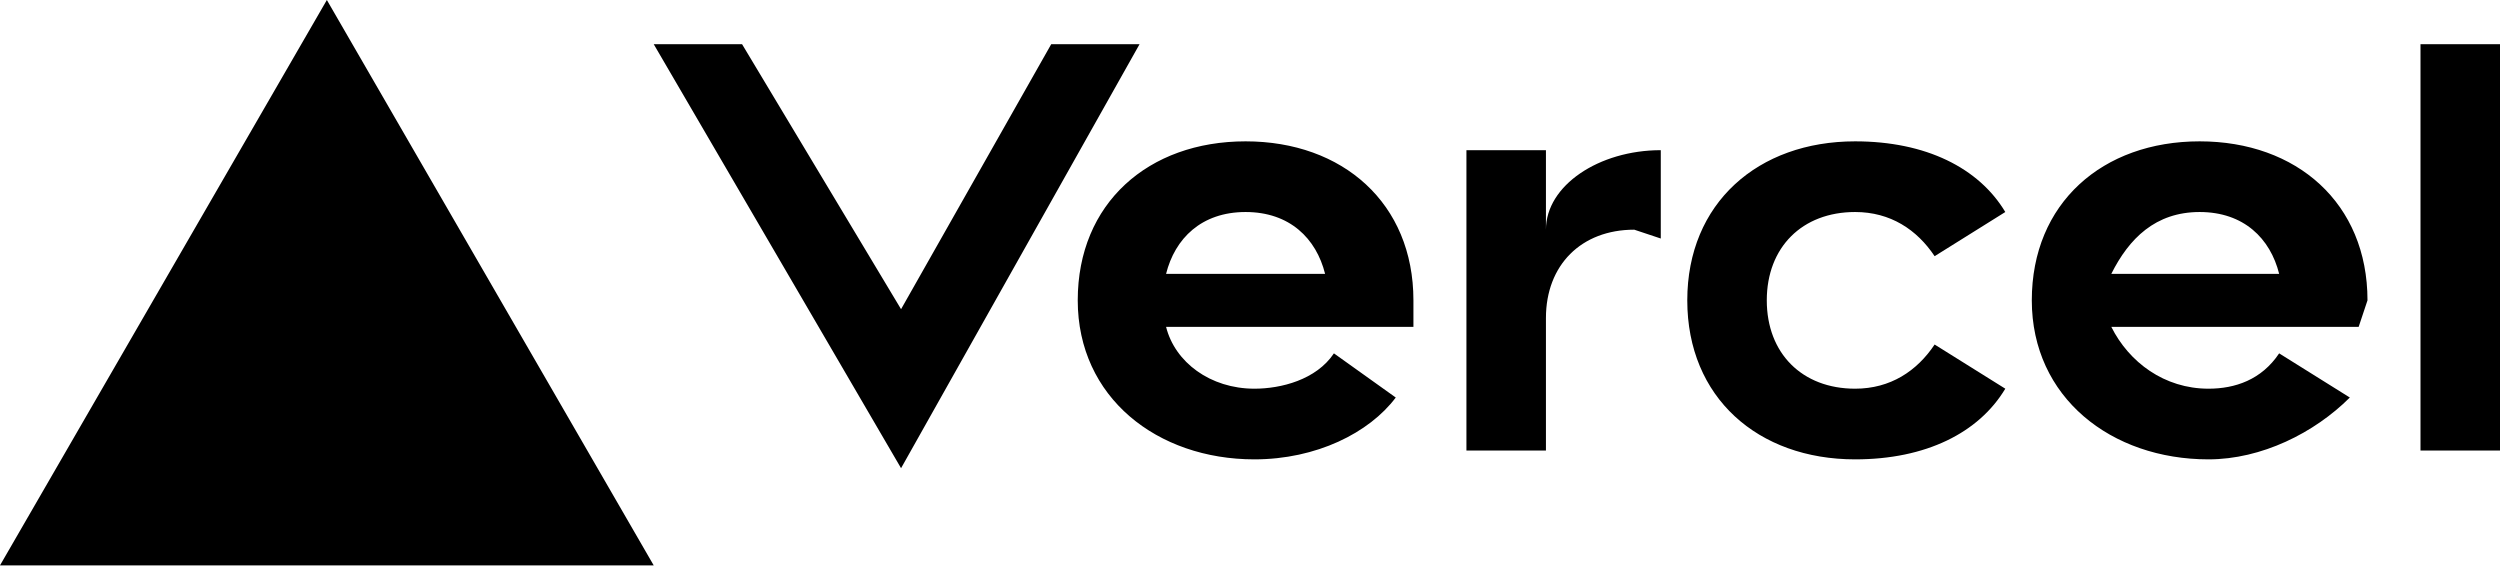
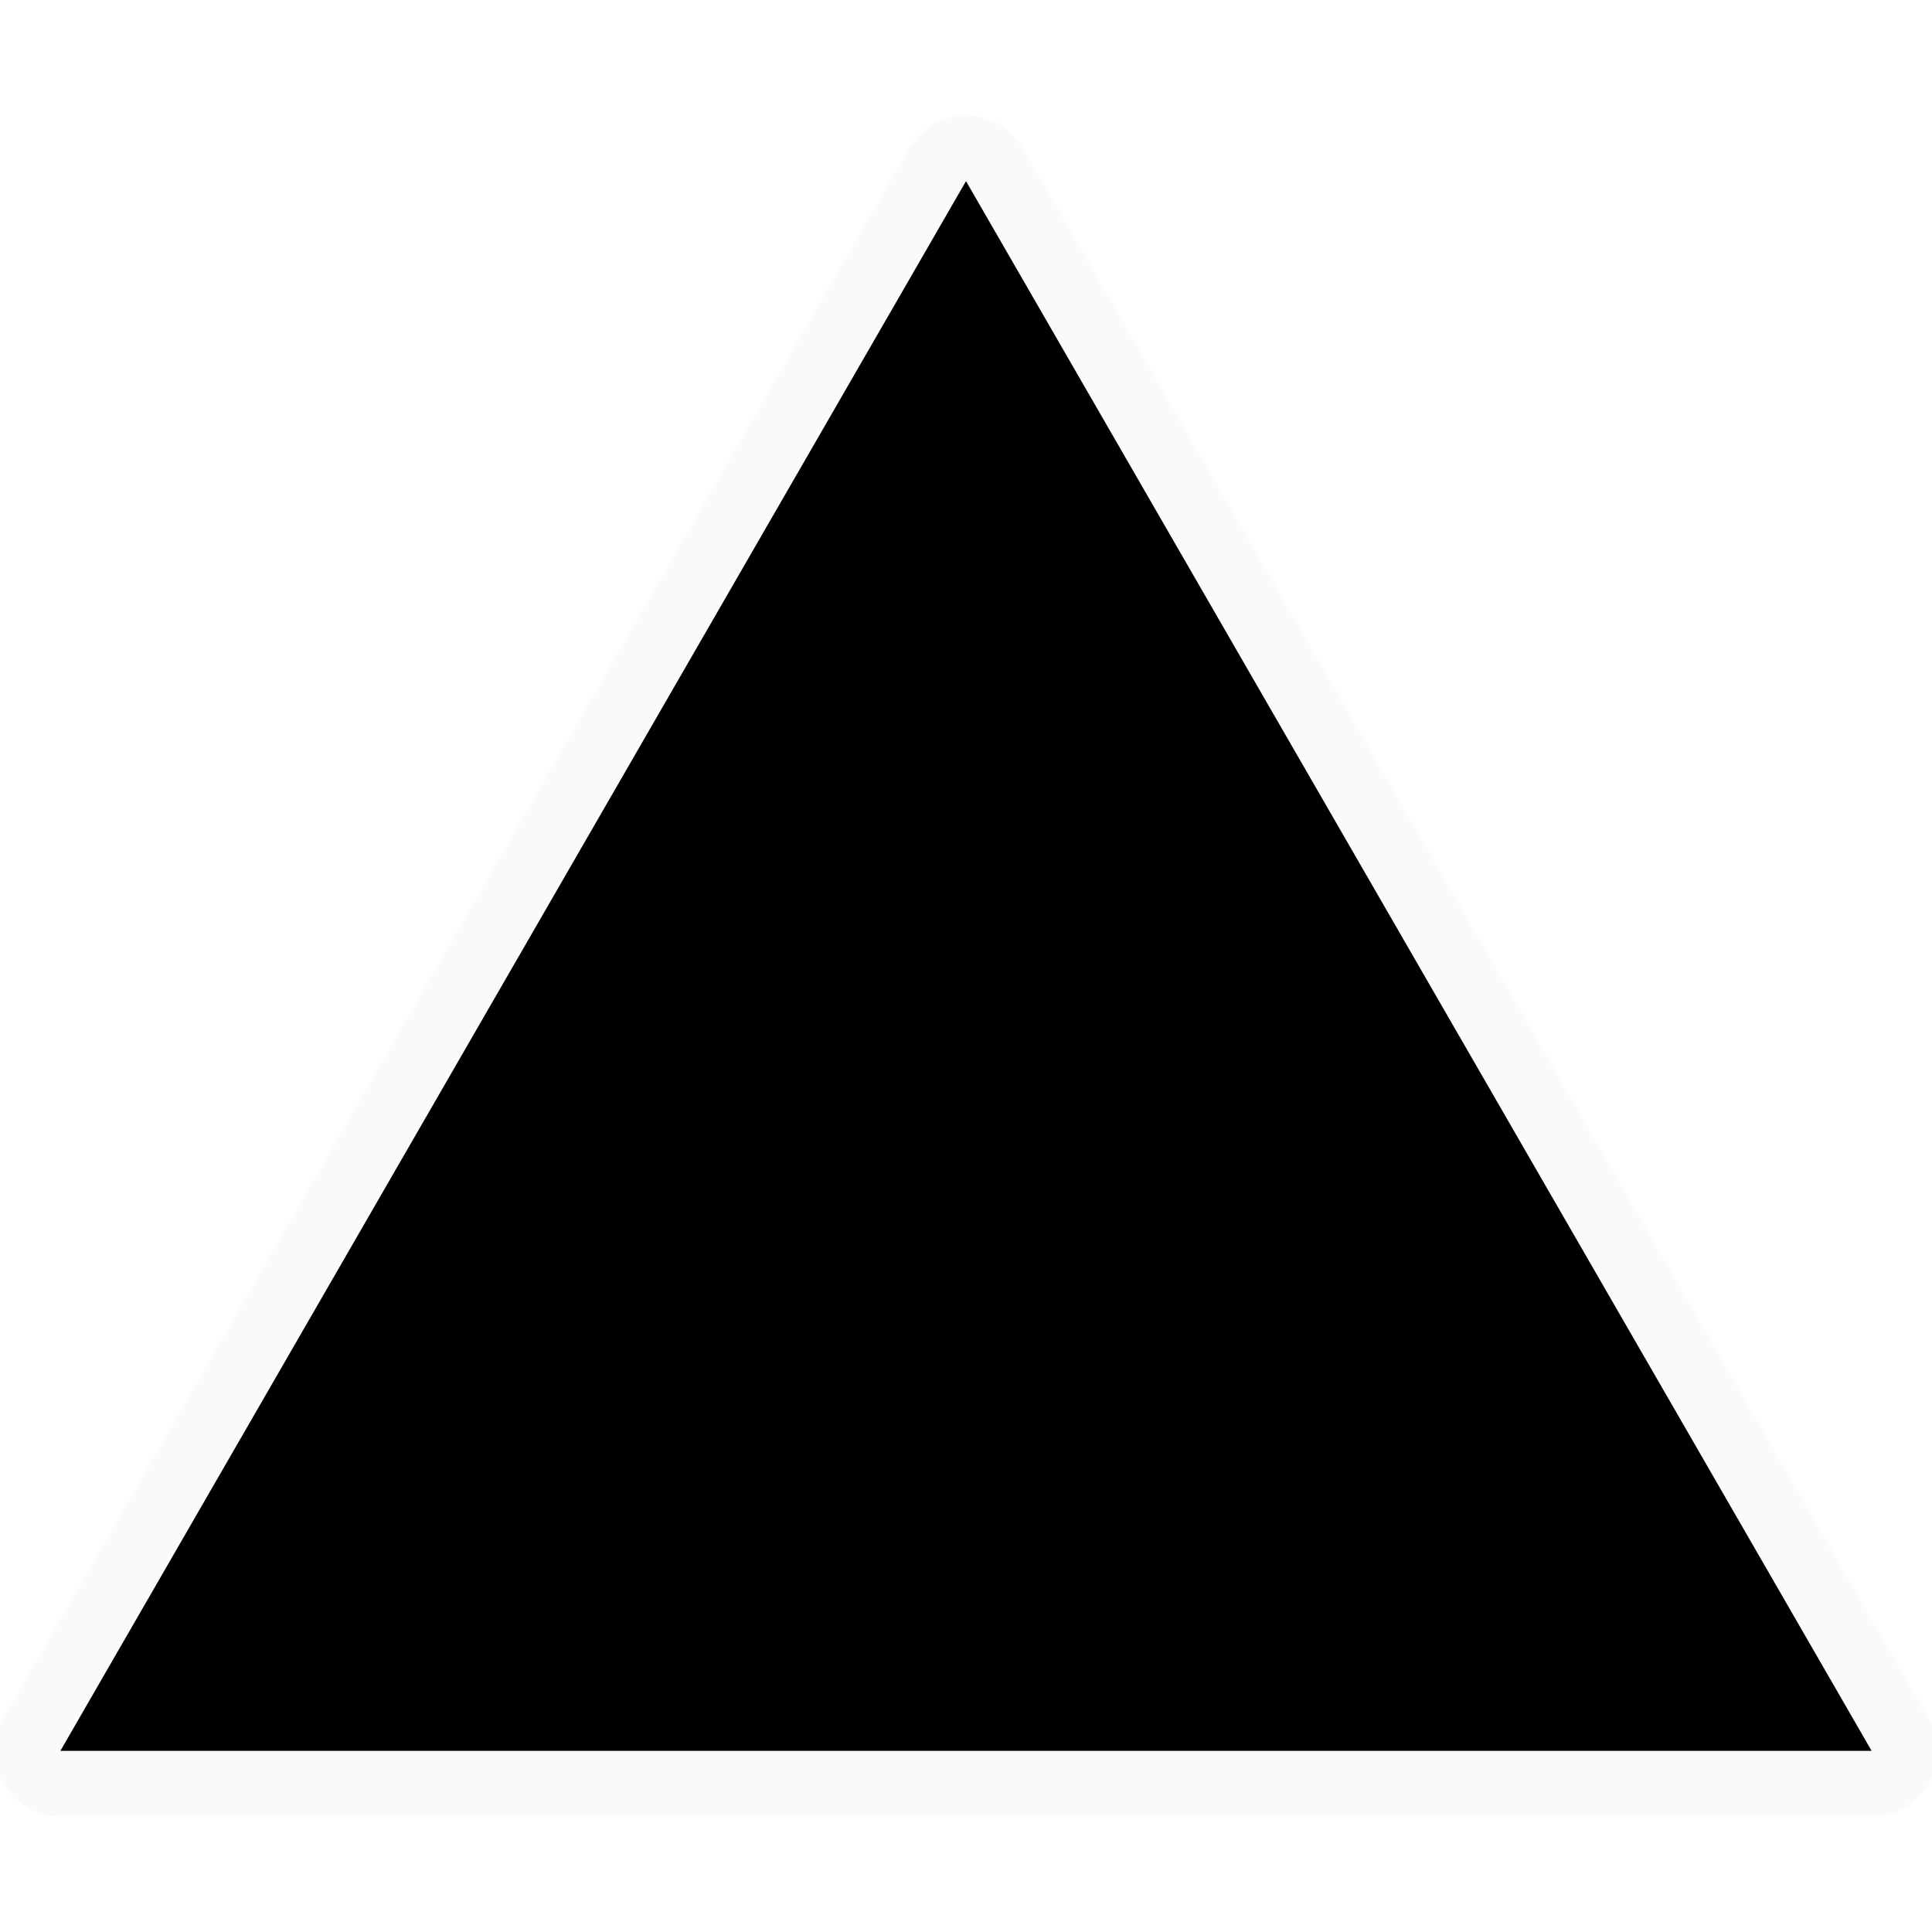
- <svg xmlns="http://www.w3.org/2000/svg" fill="none" viewBox="0 0 283 64">
-   <path fill="black" d="M141 16c-11 0-19 7-19 18s9 18 20 18c7 0 13-3 16-7l-7-5c-2 3-6 4-9 4-5 0-9-3-10-7h28v-3c0-11-8-18-19-18zm-9 15c1-4 4-7 9-7s8 3 9 7h-18zm117-15c-11 0-19 7-19 18s9 18 20 18c6 0 12-3 16-7l-8-5c-2 3-5 4-8 4-5 0-9-3-11-7h28l1-3c0-11-8-18-19-18zm-10 15c2-4 5-7 10-7s8 3 9 7h-19zm-39 3c0 6 4 10 10 10 4 0 7-2 9-5l8 5c-3 5-9 8-17 8-11 0-19-7-19-18s8-18 19-18c8 0 14 3 17 8l-8 5c-2-3-5-5-9-5-6 0-10 4-10 10zm83-29v46h-9V5h9zM37 0l37 64H0L37 0zm92 5-27 48L74 5h10l18 30 17-30h10zm59 12v10l-3-1c-6 0-10 4-10 10v15h-9V17h9v9c0-5 6-9 13-9z" />
+ <svg xmlns="http://www.w3.org/2000/svg" fill="#000000" width="800px" height="800px" viewBox="0 0 512.00 512.00" stroke="#000000" stroke-width="0.005">
+   <g id="SVGRepo_bgCarrier" stroke-width="0" />
+   <g id="SVGRepo_tracerCarrier" stroke-linecap="round" stroke-linejoin="round" stroke="#fafafa" stroke-width="34.816">
+     <path fill-rule="evenodd" d="M256,48,496,464H16Z" />
+   </g>
+   <g id="SVGRepo_iconCarrier">
+     <path fill-rule="evenodd" d="M256,48,496,464H16Z" />
+   </g>
</svg>
